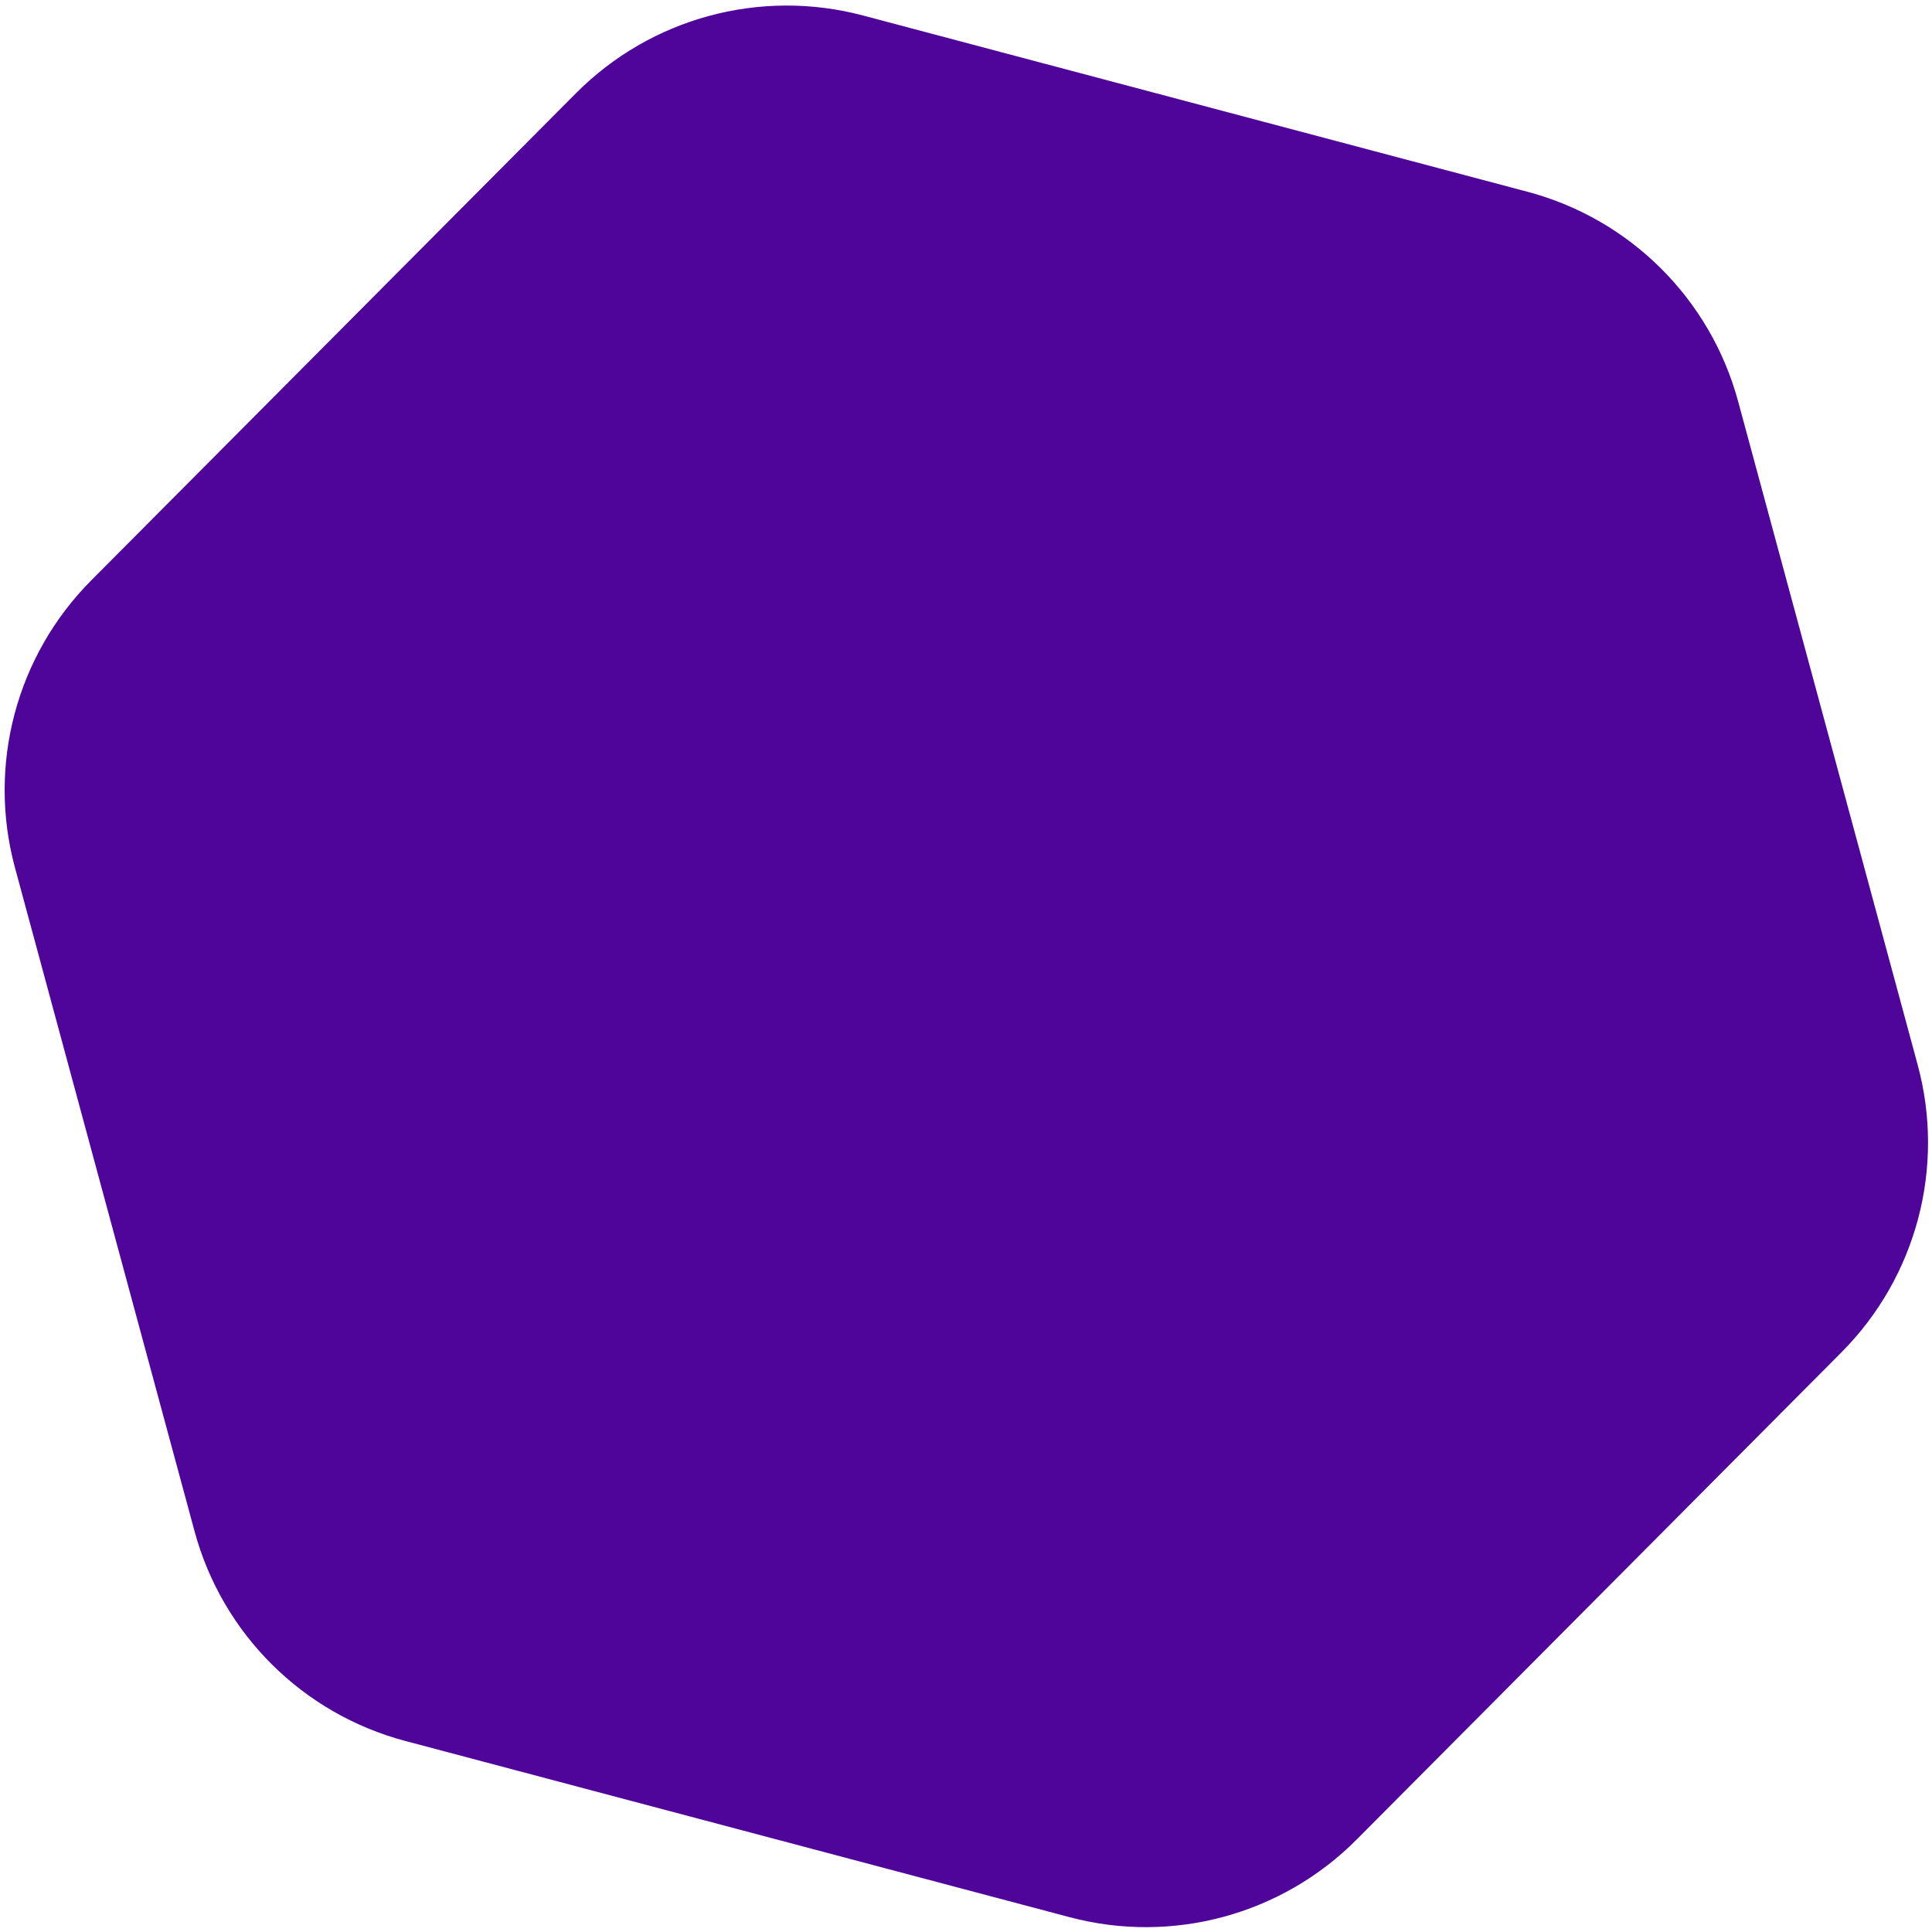
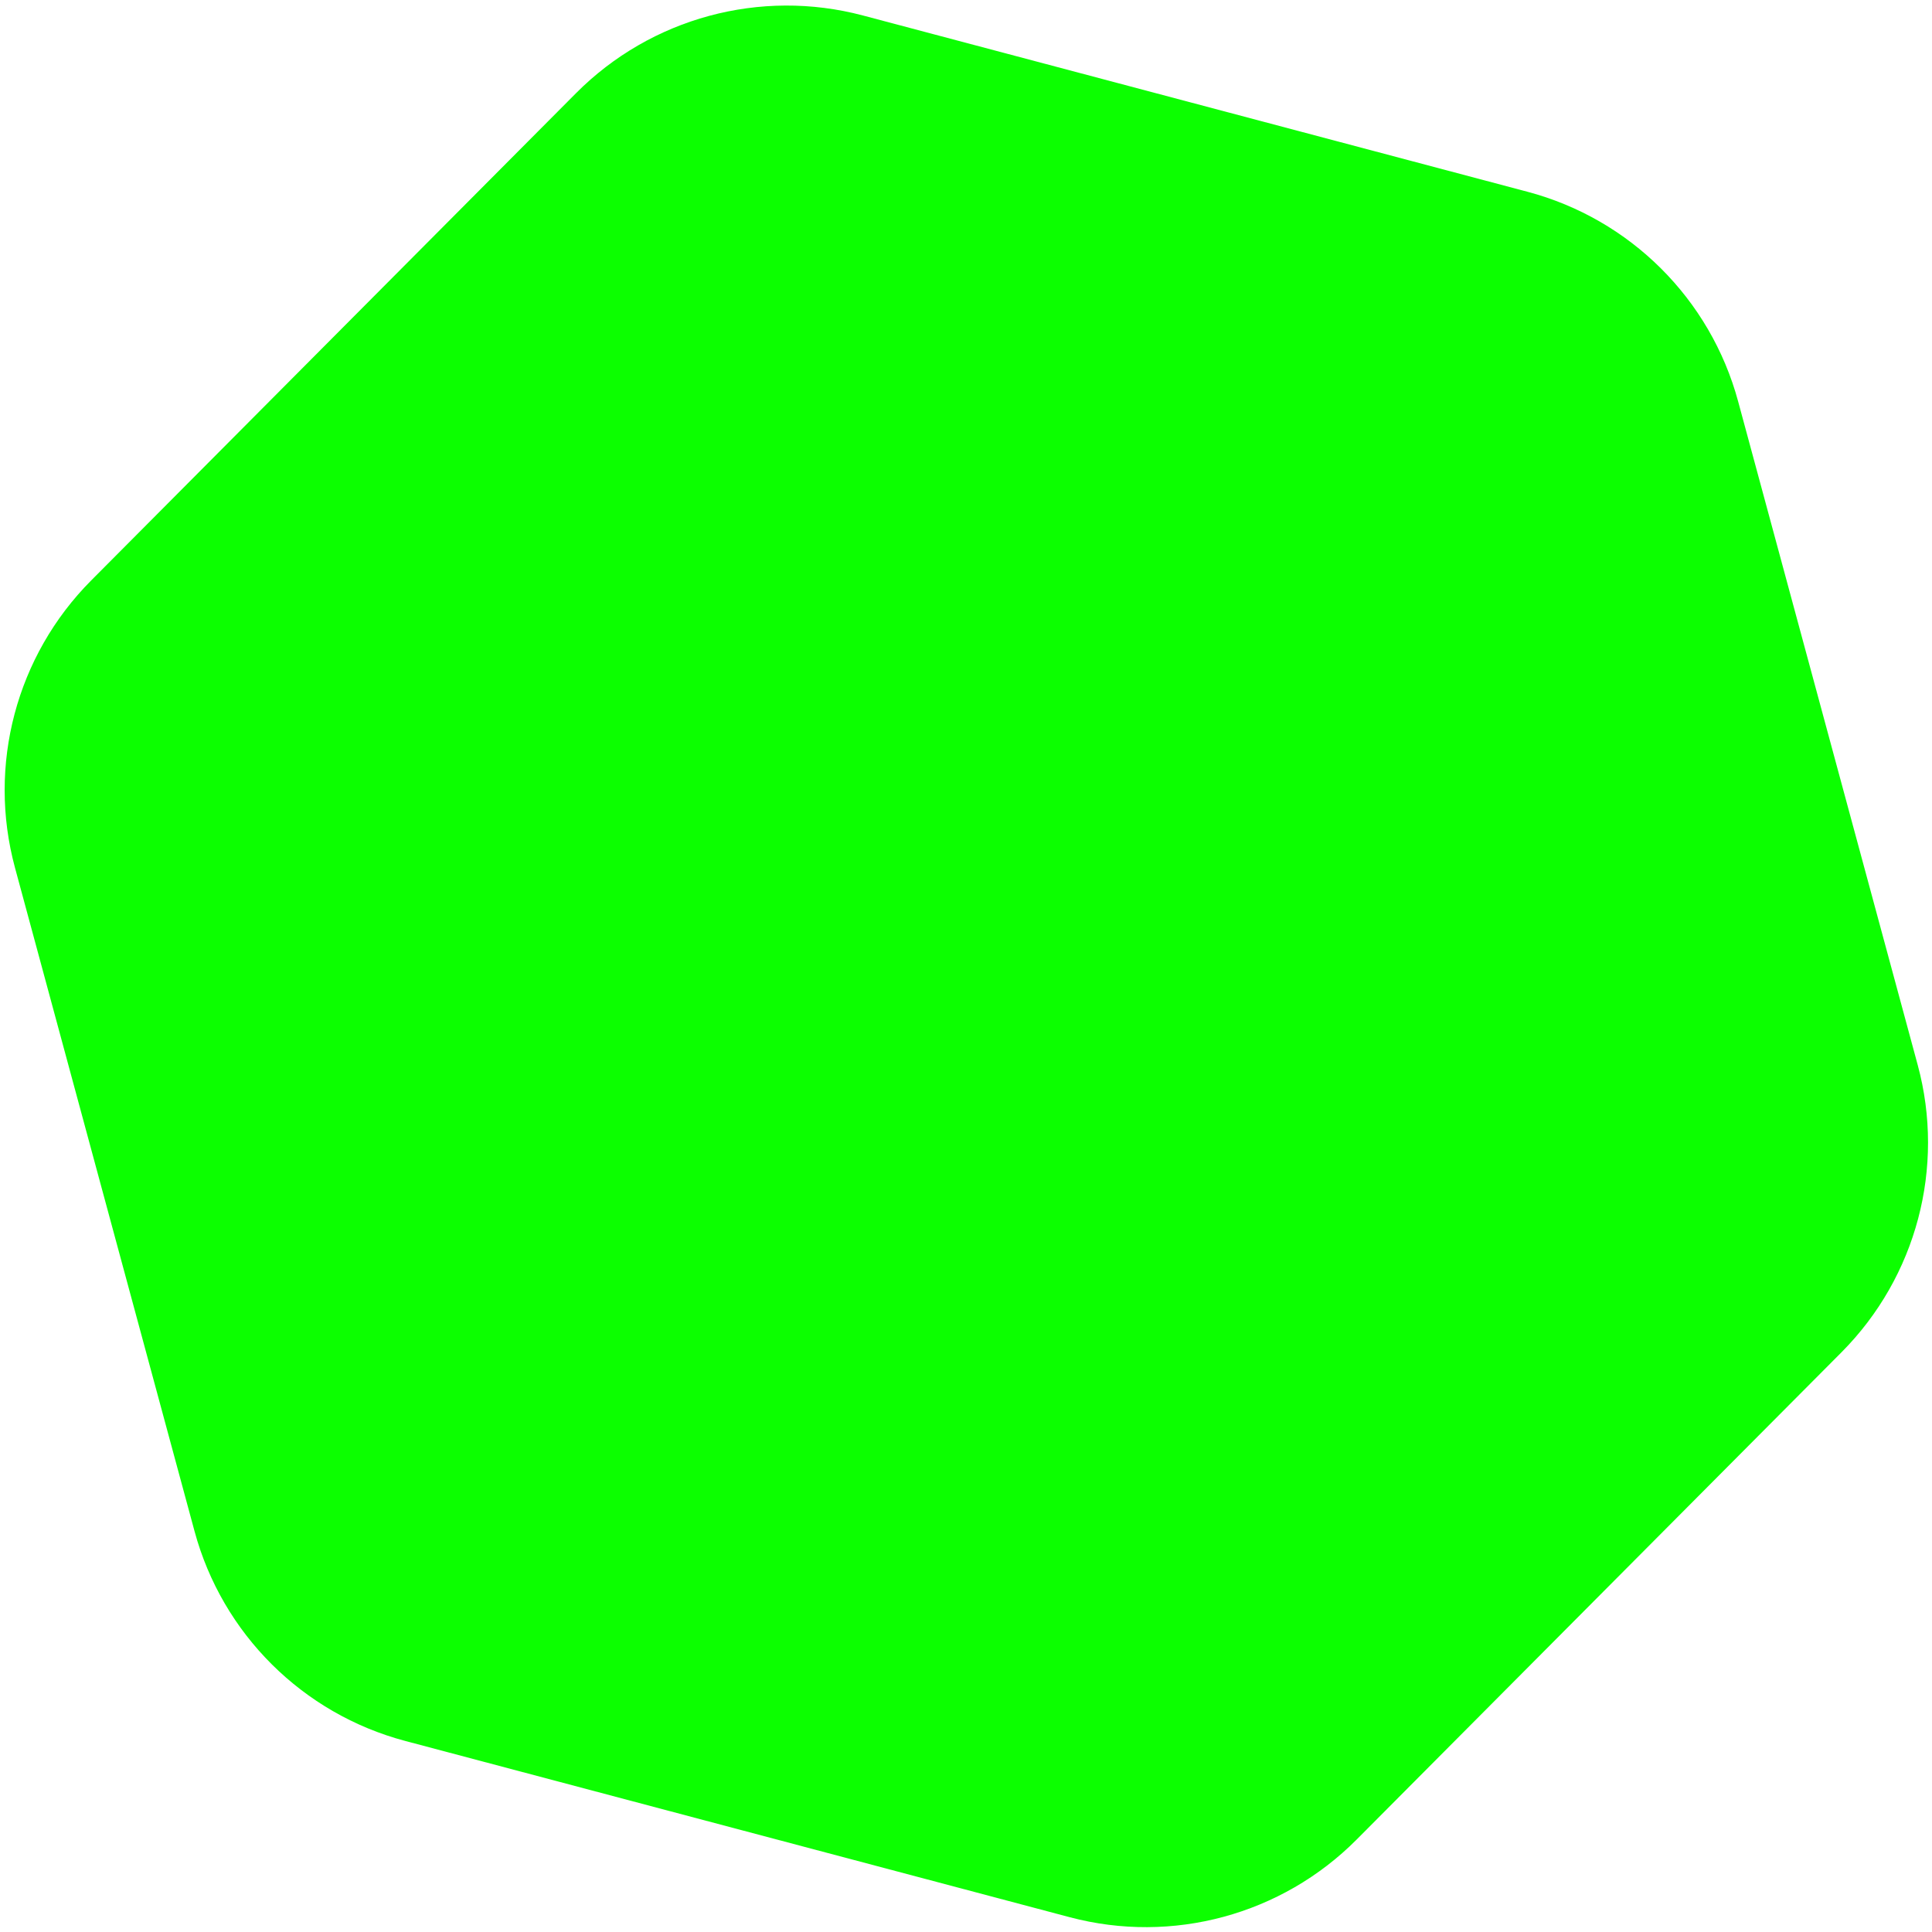
<svg xmlns="http://www.w3.org/2000/svg" width="156" height="156" viewBox="0 0 156 156" fill="none">
-   <path d="M123.333 15.483C131.621 17.681 138.106 24.134 140.346 32.411L154.846 85.991C157.086 94.267 154.741 103.11 148.693 109.189L109.542 148.536C103.494 154.614 94.663 157.004 86.375 154.806L32.723 140.574C24.436 138.375 17.95 131.922 15.71 123.646L1.21 70.066C-1.03 61.789 1.316 52.947 7.363 46.868L46.514 7.521C52.562 1.443 61.393 -0.947 69.681 1.251L123.333 15.483Z" fill="#4F049A" />
+   <path d="M123.333 15.483C131.621 17.681 138.106 24.134 140.346 32.411L154.846 85.991C157.086 94.267 154.741 103.11 148.693 109.189L109.542 148.536C103.494 154.614 94.663 157.004 86.375 154.806L32.723 140.574C24.436 138.375 17.95 131.922 15.71 123.646L1.21 70.066C-1.03 61.789 1.316 52.947 7.363 46.868L46.514 7.521C52.562 1.443 61.393 -0.947 69.681 1.251L123.333 15.483Z" fill="#0CFF00" />
</svg>
